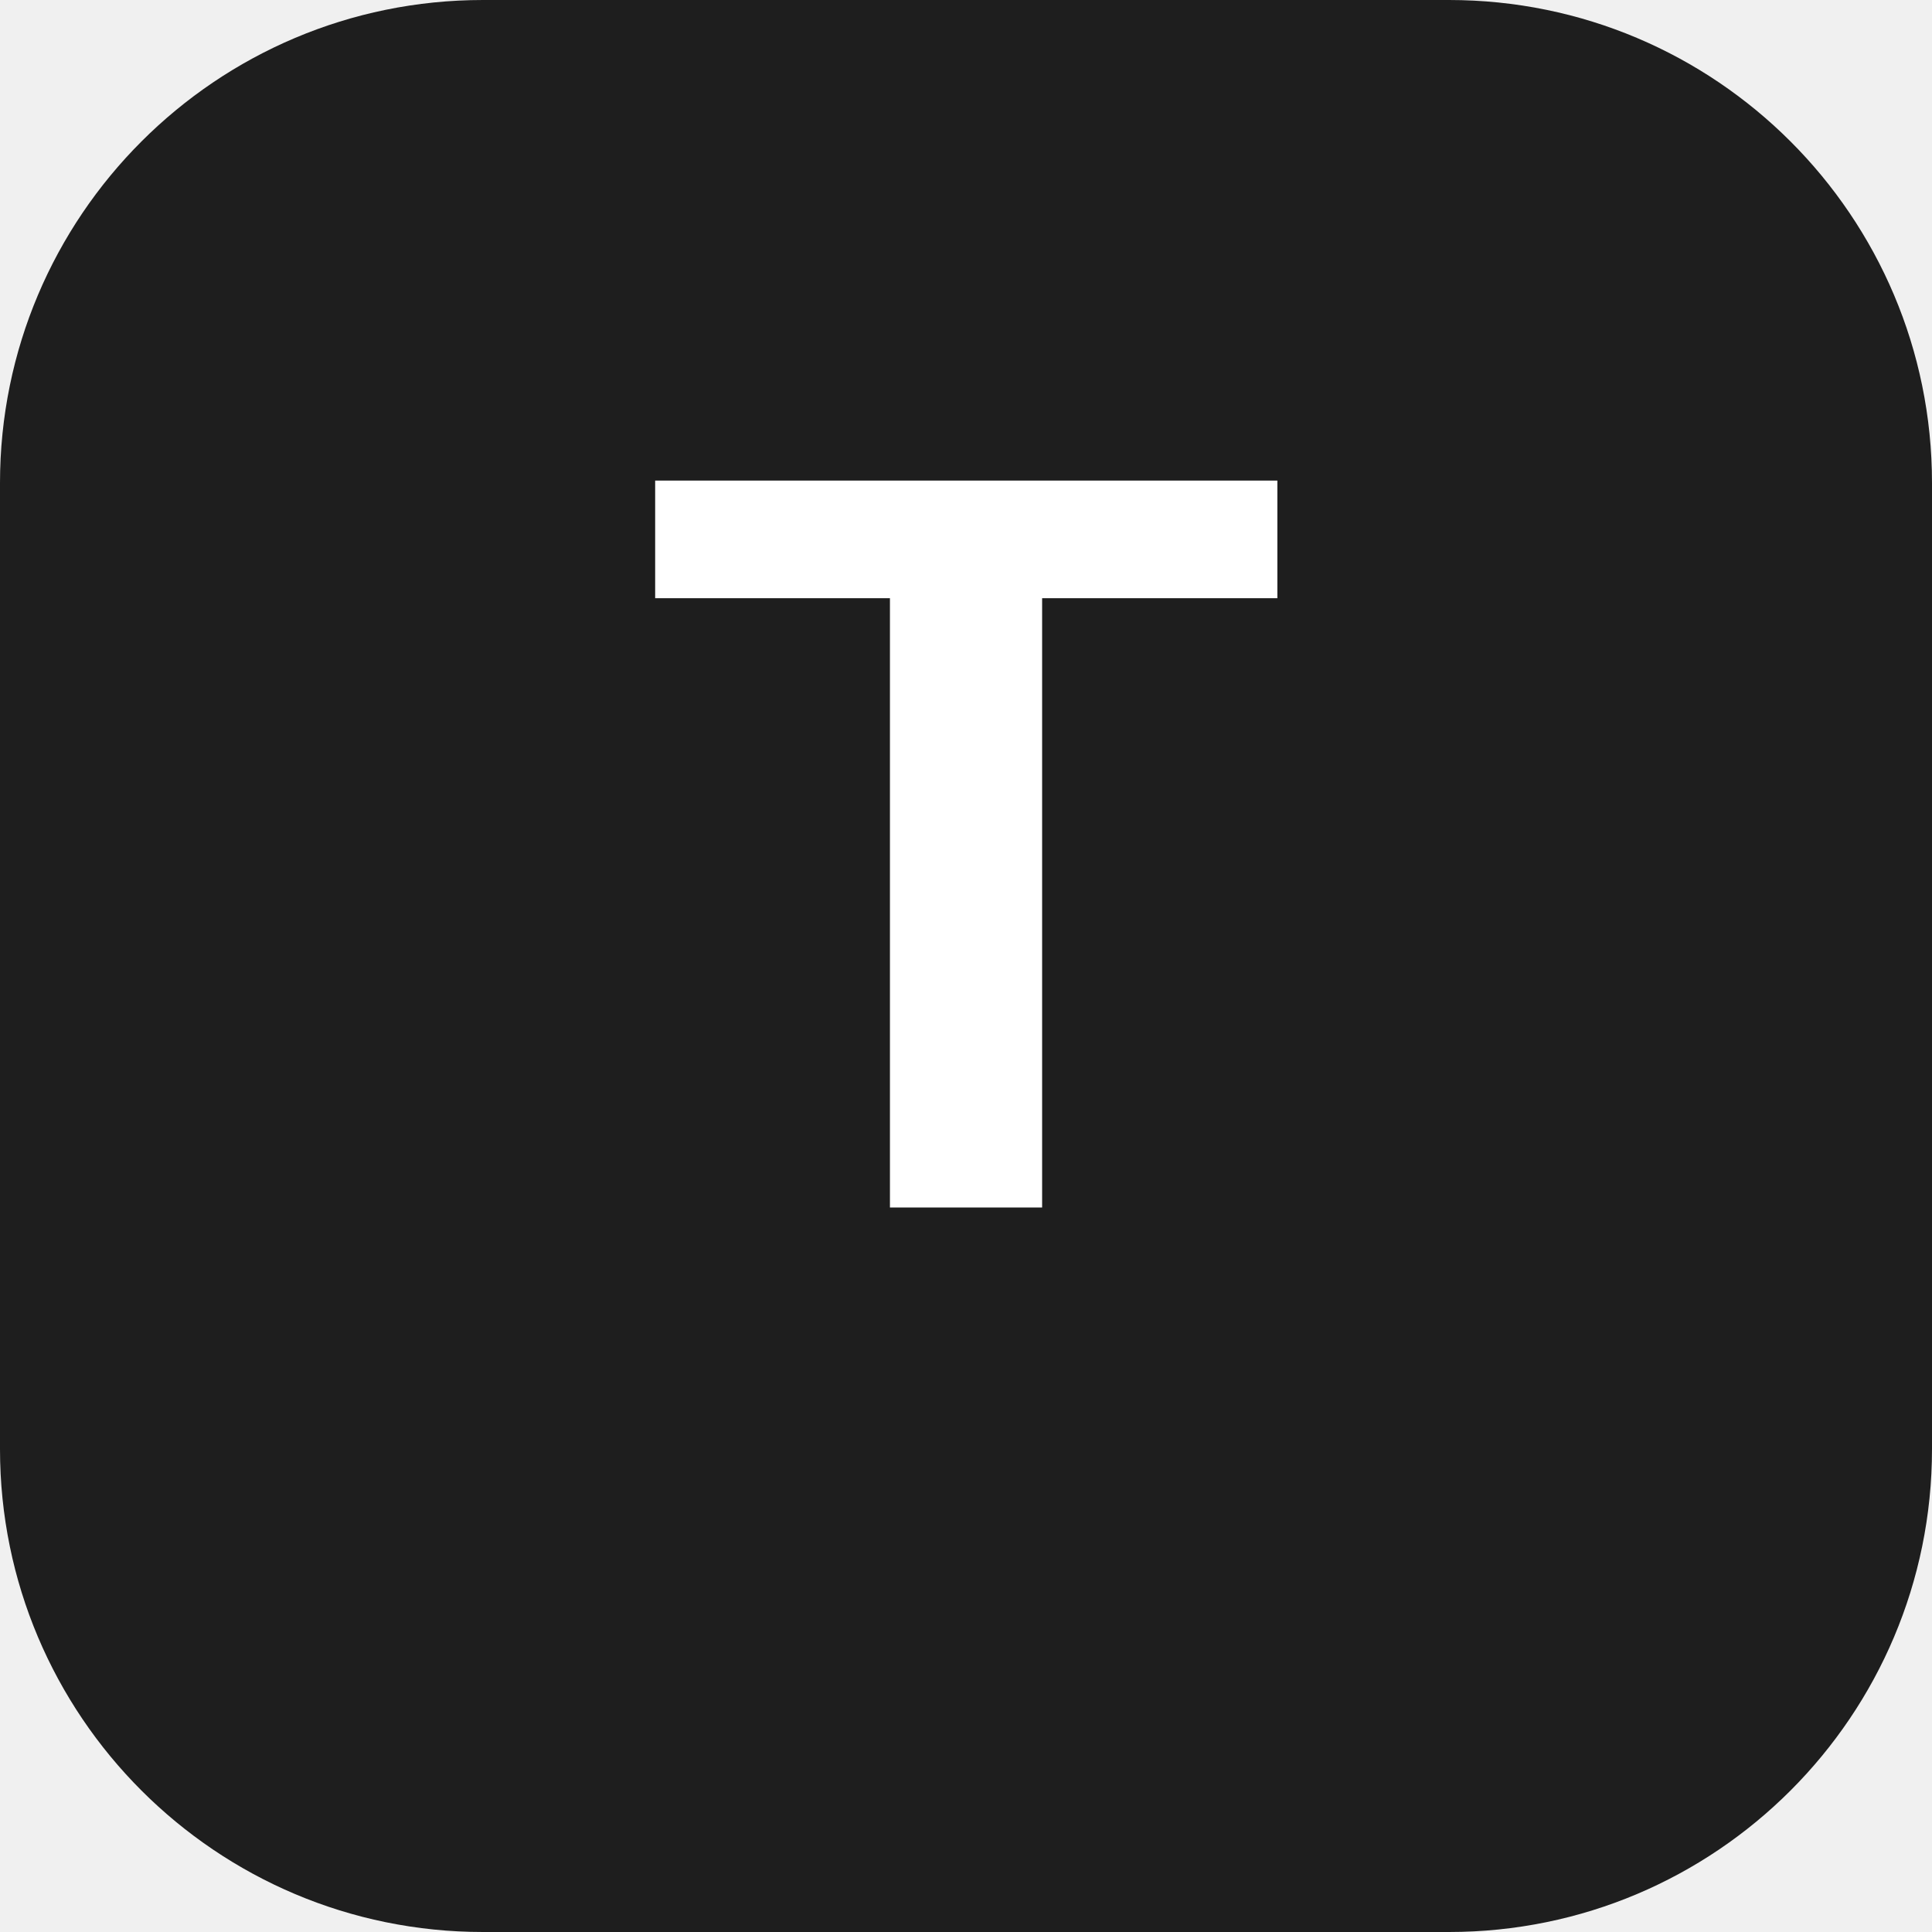
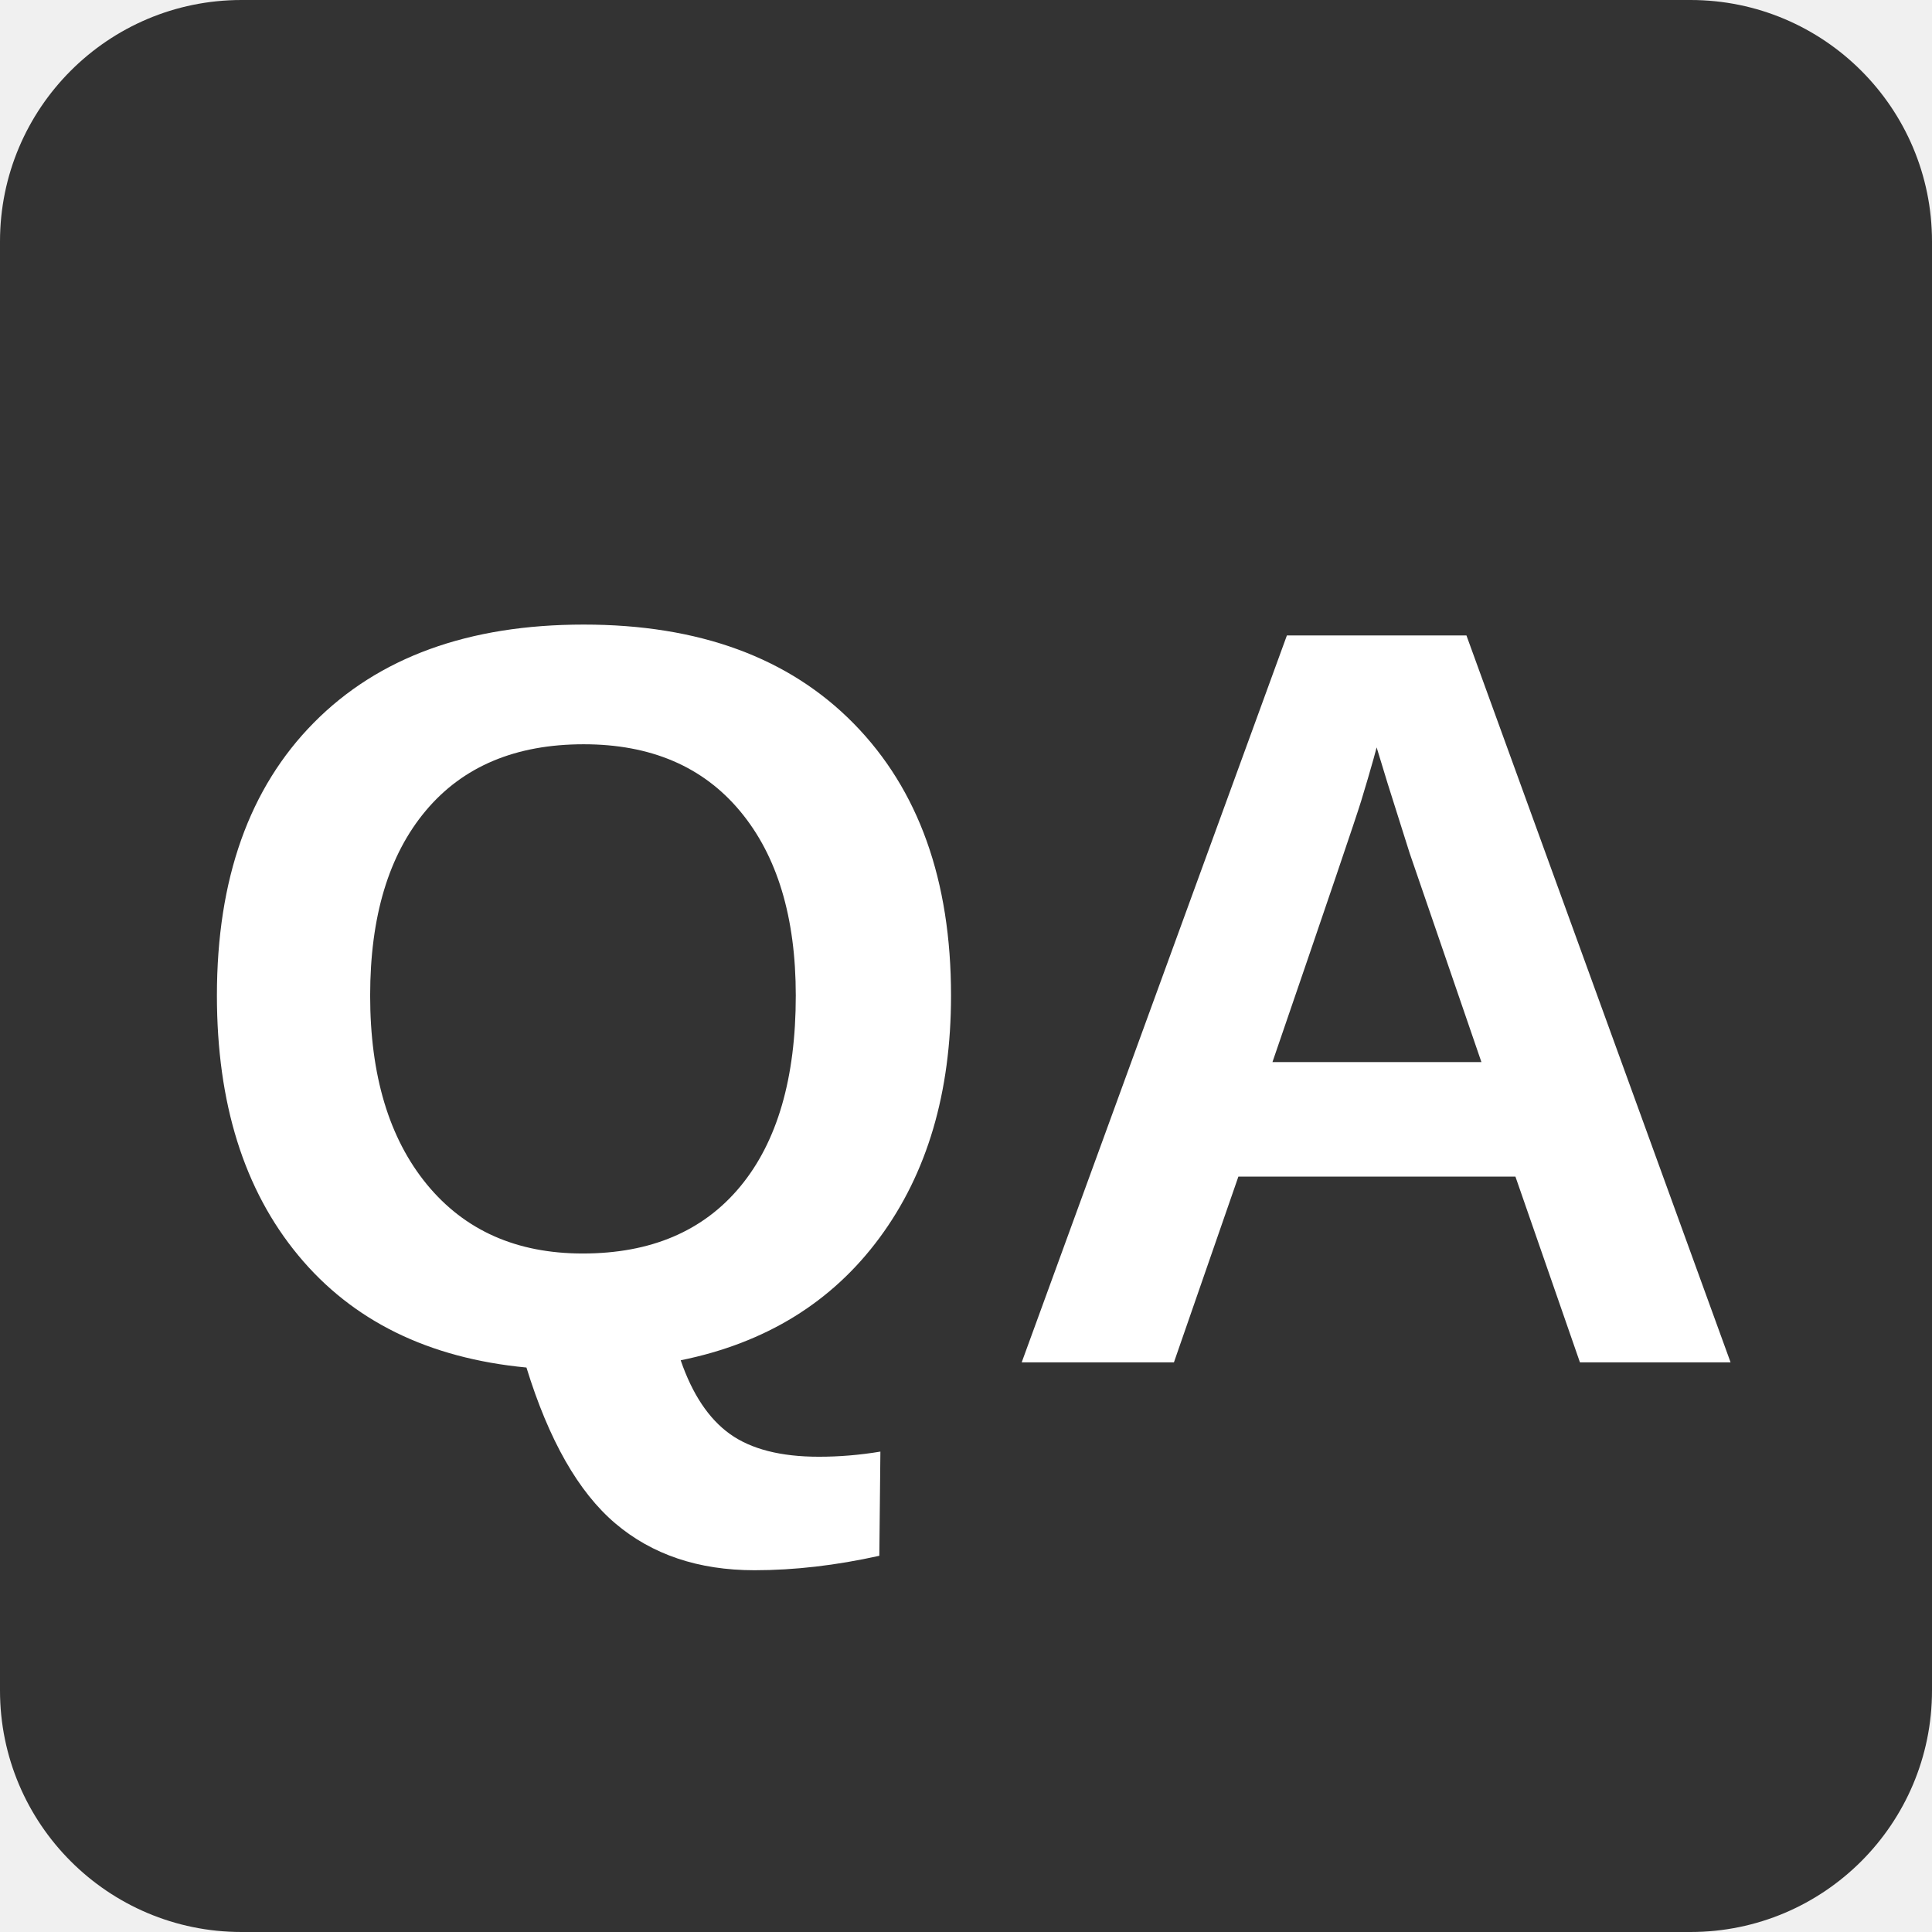
- <svg xmlns="http://www.w3.org/2000/svg" width="512" height="512" viewBox="0 0 512 512">
-   <rect width="512" height="512" rx="128" fill="#1e1e1e" />
-   <text x="256" y="320" font-family="Arial, sans-serif" font-size="280" font-weight="bold" text-anchor="middle" fill="#ffffff">T</text>
+ <svg xmlns="http://www.w3.org/2000/svg" viewBox="0 0 512 512">
+   <rect width="512" height="512" rx="64" ry="64" fill="#333333" />
+   <text x="50%" y="55%" dominant-baseline="middle" text-anchor="middle" font-family="Arial, Helvetica, sans-serif" font-weight="bold" font-size="280" fill="#ffffff">QA</text>
</svg>
